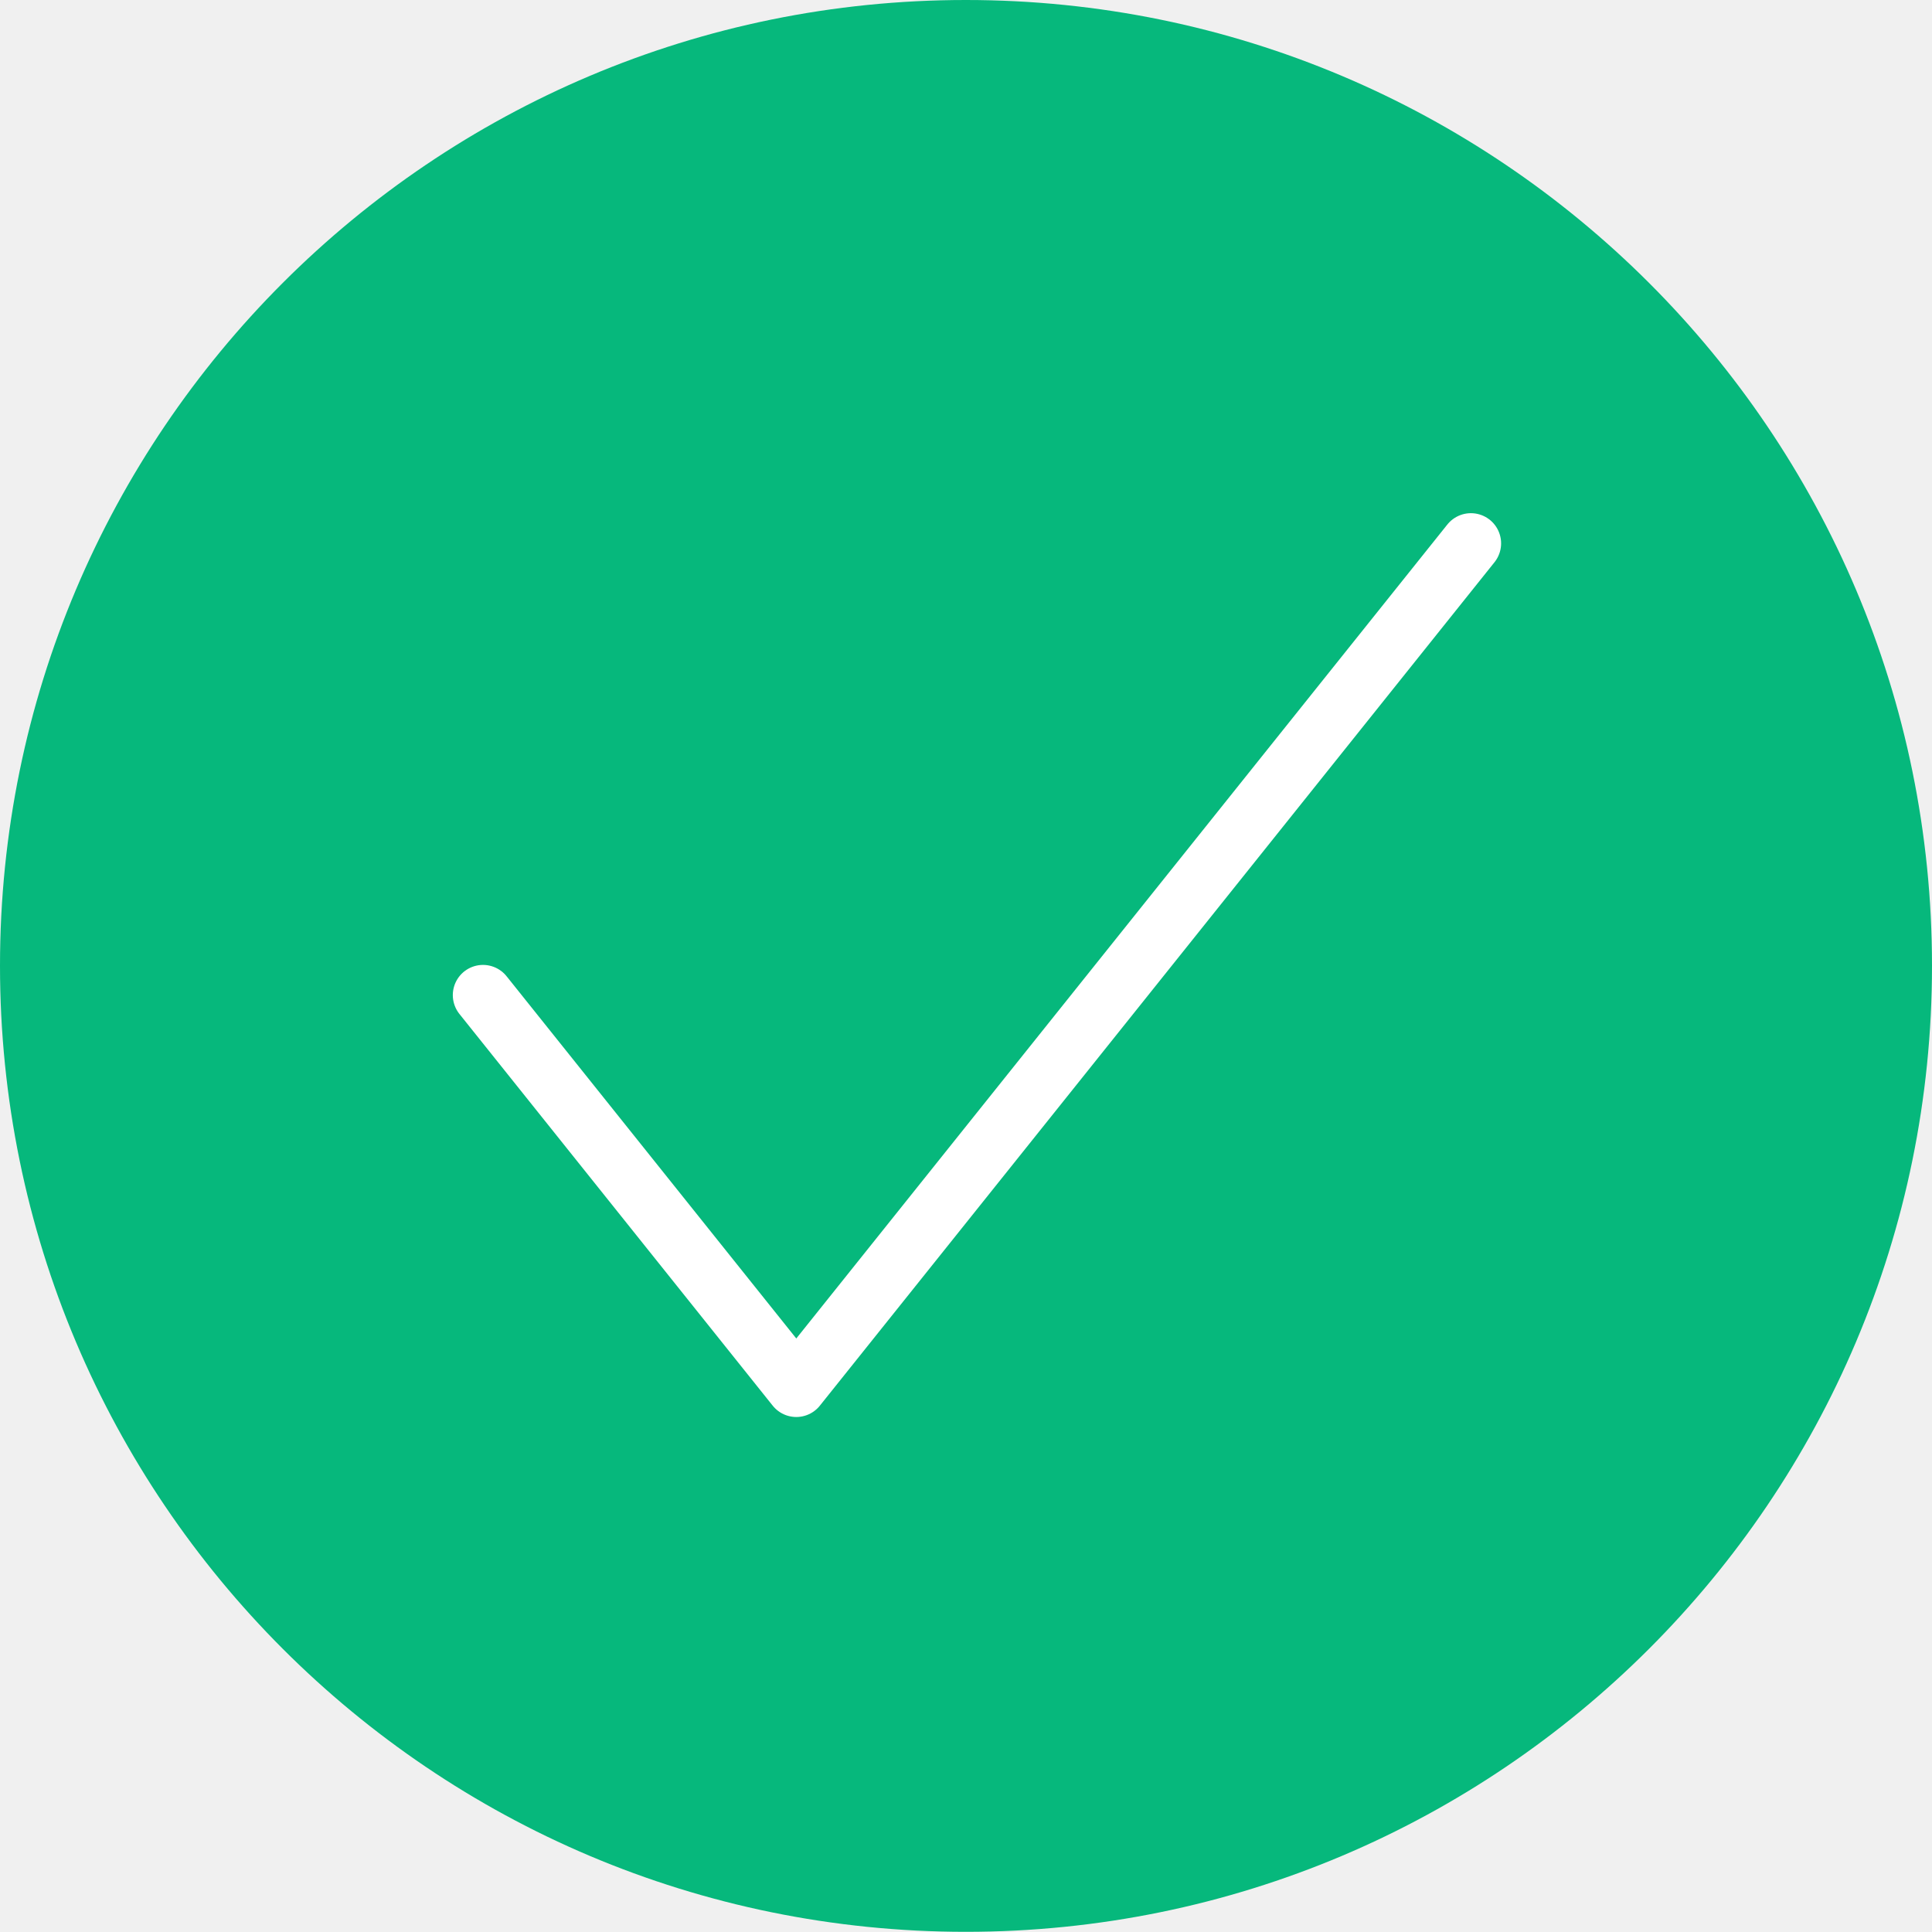
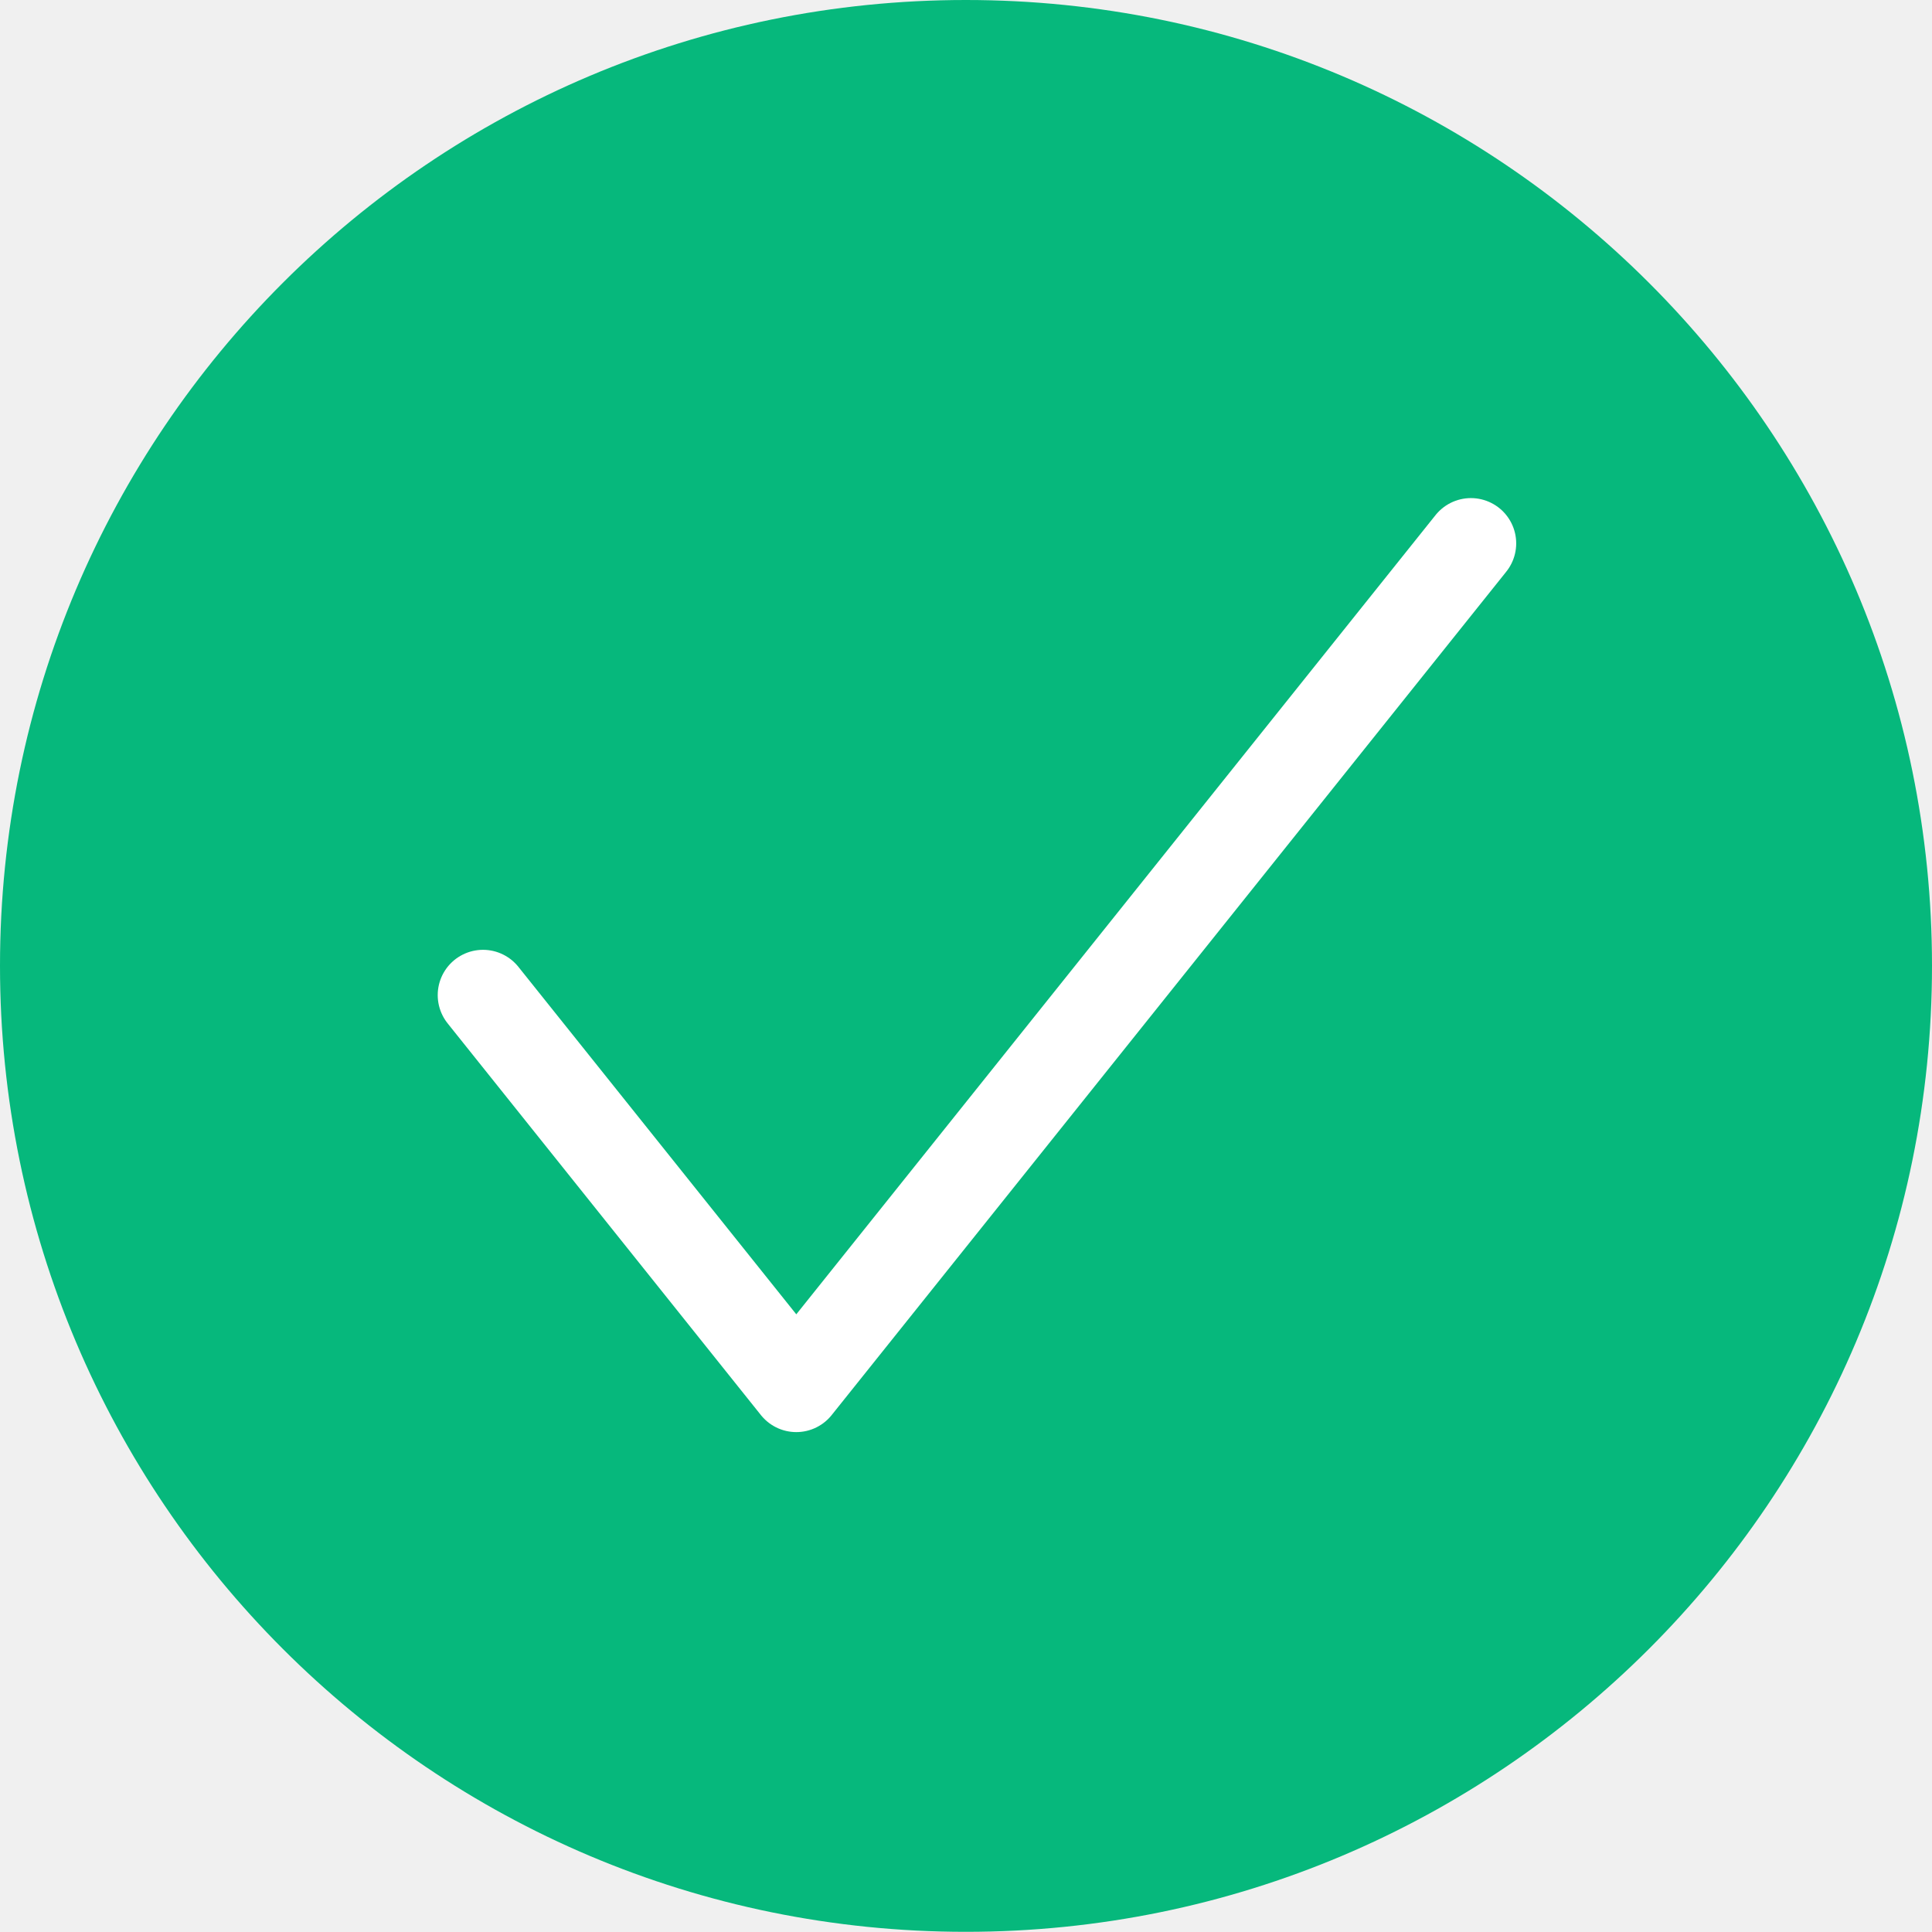
<svg xmlns="http://www.w3.org/2000/svg" width="32px" height="32px" viewBox="0 0 32 32" version="1.1">
  <defs />
  <g id="Symbols" stroke="none" stroke-width="1" fill="none" fill-rule="evenodd">
    <g id="Green_Tick">
      <g id="Group-9">
        <path d="M0,15.996 C0,24.834 7.16,31.997 15.997,31.997 C24.834,31.997 32,24.834 32,15.996 C32,7.16 24.834,0 15.997,0 C7.16,0 0,7.16 0,15.996 Z" id="Stroke-5" fill="#06B87C" />
-         <polyline id="Stroke-7" stroke="#FFFFFF" stroke-linecap="round" stroke-linejoin="round" points="8 16.482 13.189 22.97 24.363 9" />
+         <polyline id="Stroke-7" stroke="#FFFFFF" stroke-width="1.5" stroke-linecap="round" stroke-linejoin="round" points="8 16.482 13.189 22.97 24.363 9" />
      </g>
    </g>
  </g>
</svg>
